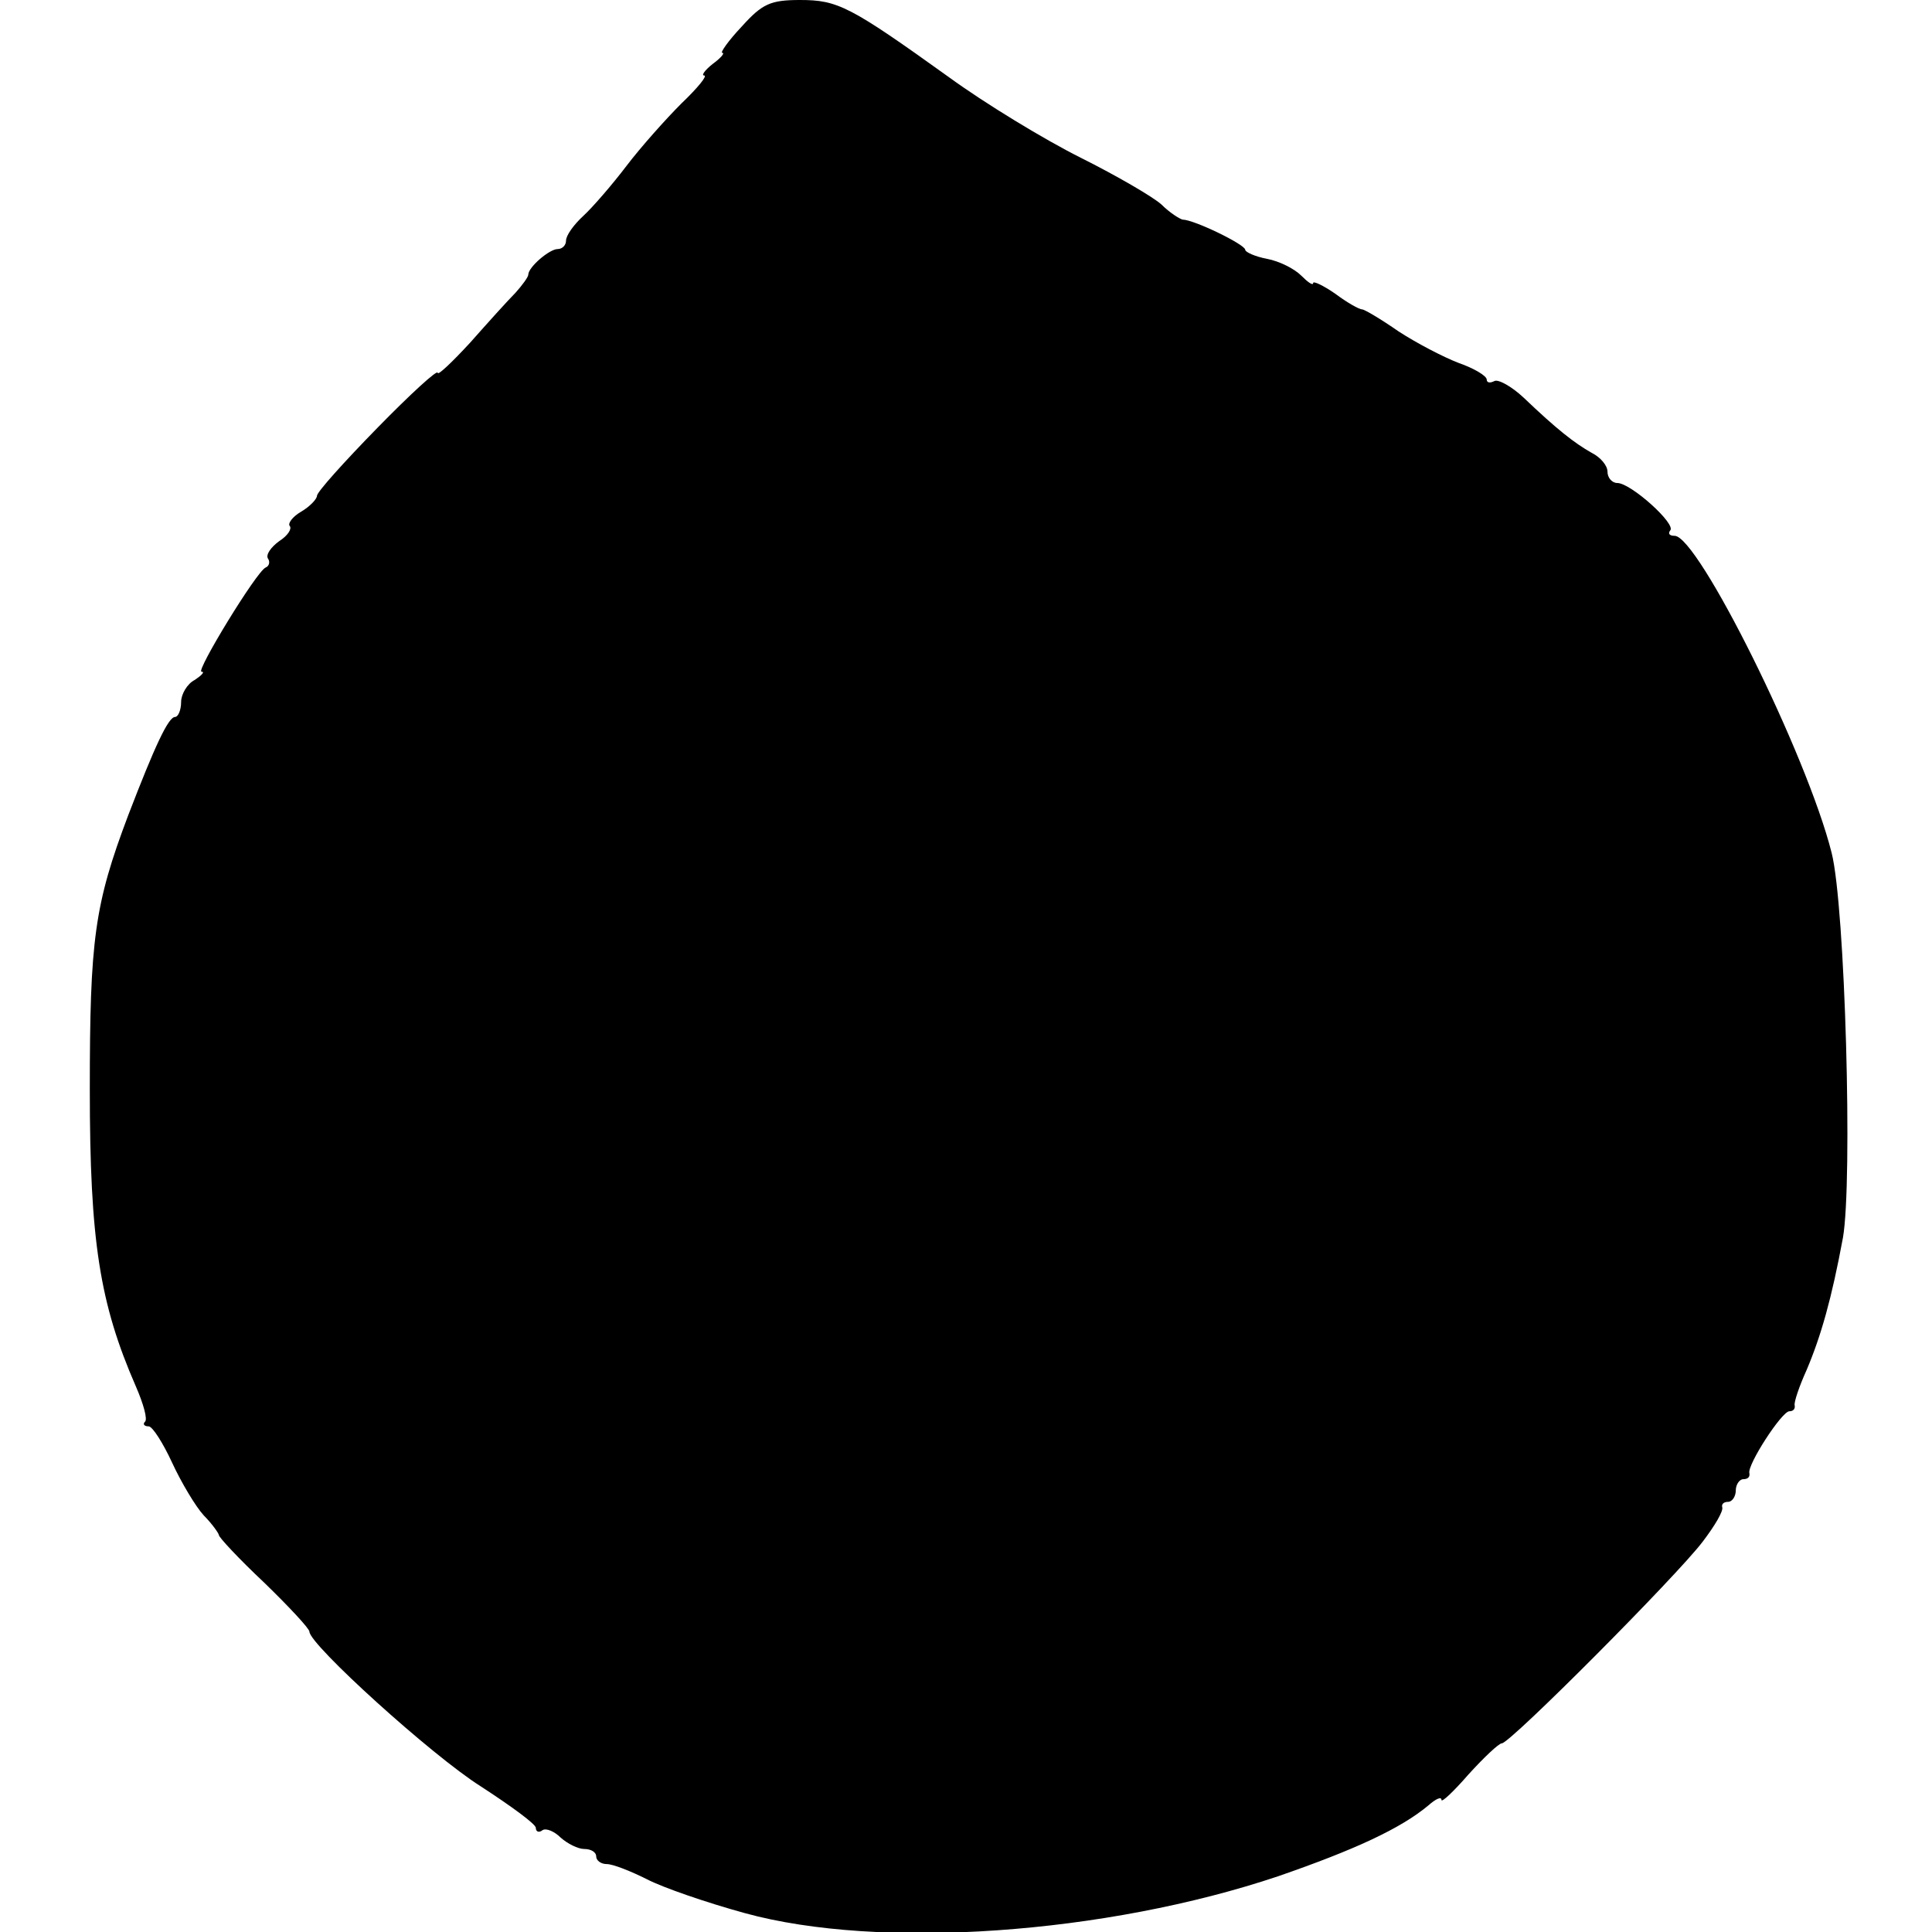
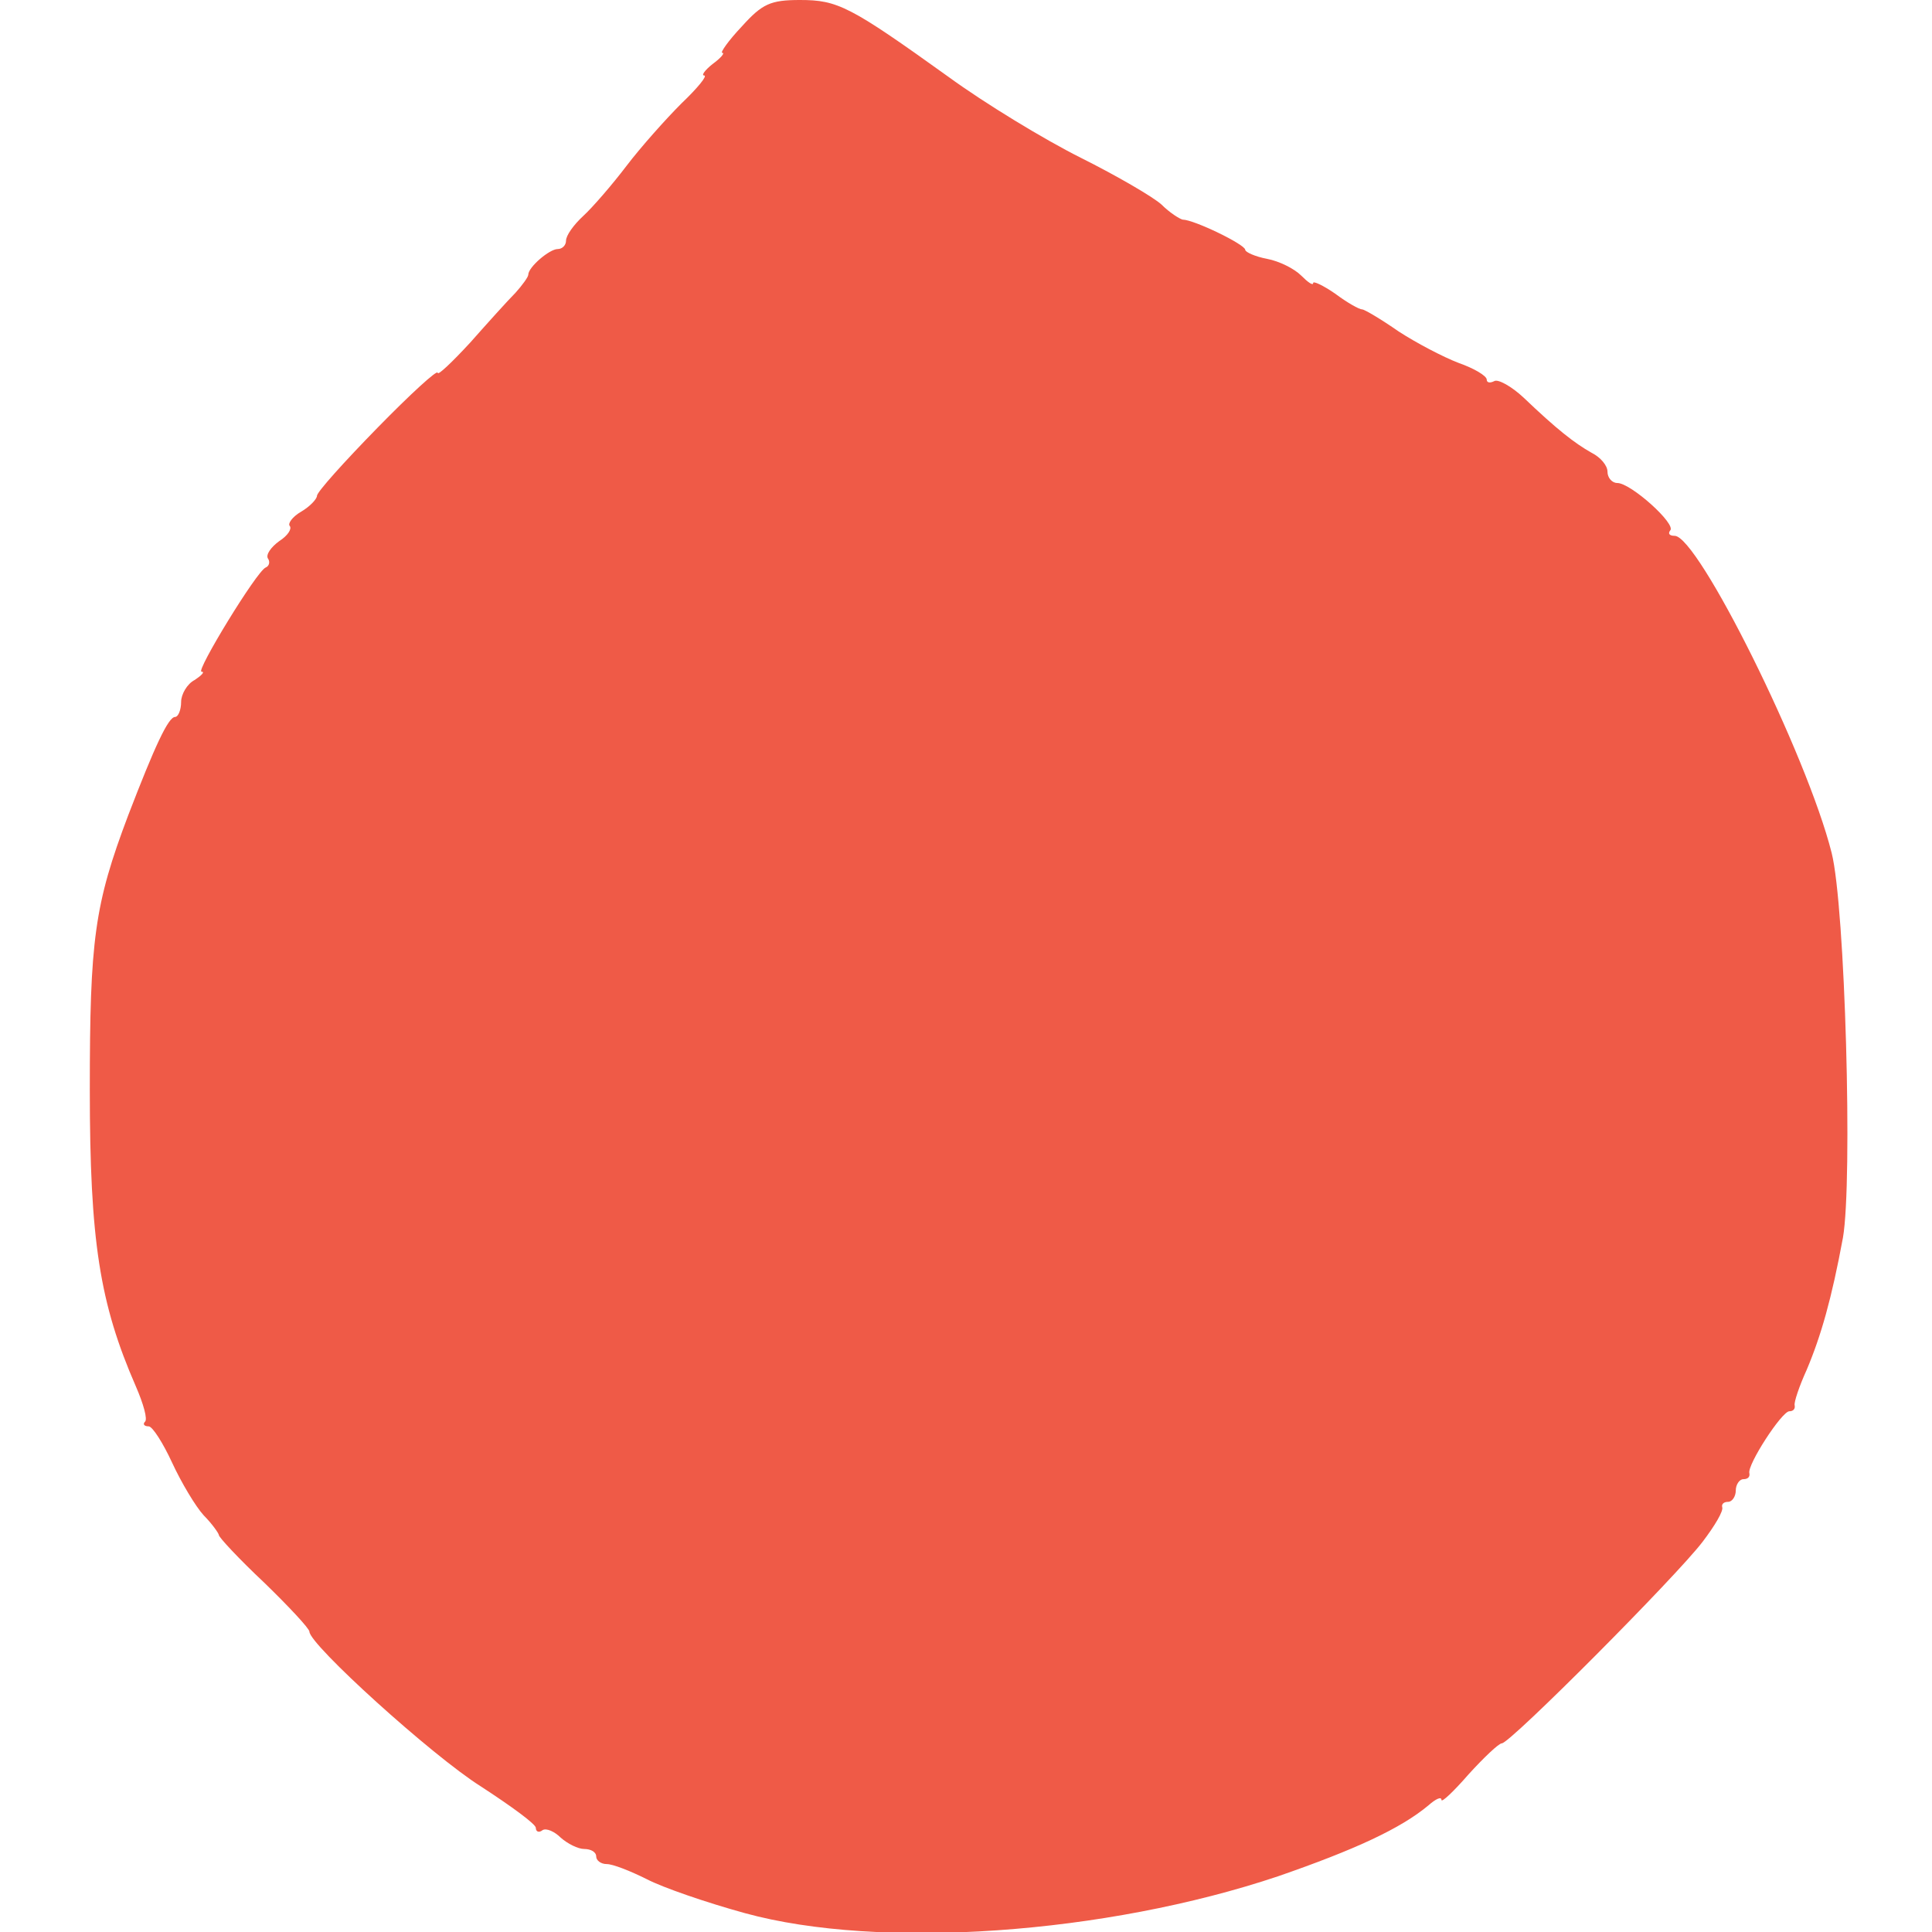
<svg xmlns="http://www.w3.org/2000/svg" version="1.0" width="256pt" height="256pt" viewBox="0 0 256 256" preserveAspectRatio="xMidYMid meet">
-   <g transform="translate(0,256) scale(0.1,-0.1)" fill="#000000" stroke="none">
+   <g transform="translate(0,256) scale(0.1,-0.1)" fill="#ef5a47" stroke="none">
    <path d="M983 2525 c-18 -19 -29 -35 -26 -35 4 0 -2 -7 -13 -15 -10 -8 -15 -15 -11 -15 5 0 -9 -17 -30 -37 -21 -21 -54 -58 -73 -83 -19 -25 -45 -55 -57 -66 -13 -12 -23 -26 -23 -33 0 -6 -5 -11 -11 -11 -11 0 -39 -24 -39 -34 0 -3 -8 -14 -17 -24 -10 -10 -37 -40 -60 -66 -24 -26 -43 -44 -43 -40 0 5 -36 -28 -80 -73 -44 -45 -80 -85 -80 -90 0 -4 -9 -14 -21 -21 -12 -7 -18 -16 -15 -19 3 -4 -3 -13 -14 -20 -11 -8 -18 -18 -15 -23 3 -4 2 -10 -3 -12 -12 -5 -93 -138 -85 -138 5 0 0 -5 -9 -11 -10 -5 -18 -19 -18 -29 0 -11 -4 -20 -8 -20 -9 0 -27 -39 -62 -130 -45 -119 -51 -165 -51 -364 0 -200 13 -283 61 -393 10 -23 16 -44 12 -47 -3 -3 -1 -6 5 -6 5 0 19 -22 31 -48 12 -26 31 -58 42 -70 11 -11 20 -24 20 -26 0 -3 27 -32 60 -63 33 -32 60 -61 60 -65 0 -17 162 -164 227 -205 40 -26 73 -50 73 -55 0 -5 4 -7 9 -3 5 3 16 -2 24 -10 9 -8 23 -15 31 -15 9 0 16 -4 16 -10 0 -5 6 -10 14 -10 8 0 31 -9 53 -20 21 -11 79 -31 130 -45 178 -49 478 -28 707 49 101 35 162 63 199 94 9 8 17 12 17 7 0 -4 16 11 36 34 20 22 40 41 44 41 11 0 231 221 266 267 16 21 28 41 26 46 -1 4 2 7 8 7 5 0 10 7 10 15 0 8 5 15 10 15 6 0 9 3 8 8 -3 11 43 82 53 82 5 0 8 3 7 8 -1 4 6 25 16 47 19 45 33 94 48 175 13 75 3 439 -15 510 -33 131 -177 420 -208 420 -7 0 -9 3 -6 7 9 8 -52 63 -70 63 -7 0 -13 7 -13 15 0 8 -9 19 -21 25 -23 13 -46 31 -90 73 -16 15 -34 25 -39 22 -6 -3 -10 -2 -10 2 0 5 -17 15 -37 22 -21 8 -57 27 -80 42 -23 16 -45 29 -48 29 -4 0 -20 9 -36 21 -16 11 -29 17 -29 14 0 -4 -7 1 -16 10 -9 9 -29 19 -45 22 -16 3 -29 9 -29 12 0 7 -68 40 -83 40 -4 1 -17 9 -28 20 -11 10 -59 38 -107 62 -48 24 -127 72 -175 107 -131 94 -147 102 -197 102 -39 0 -50 -5 -77 -35z" />
  </g>
</svg>
